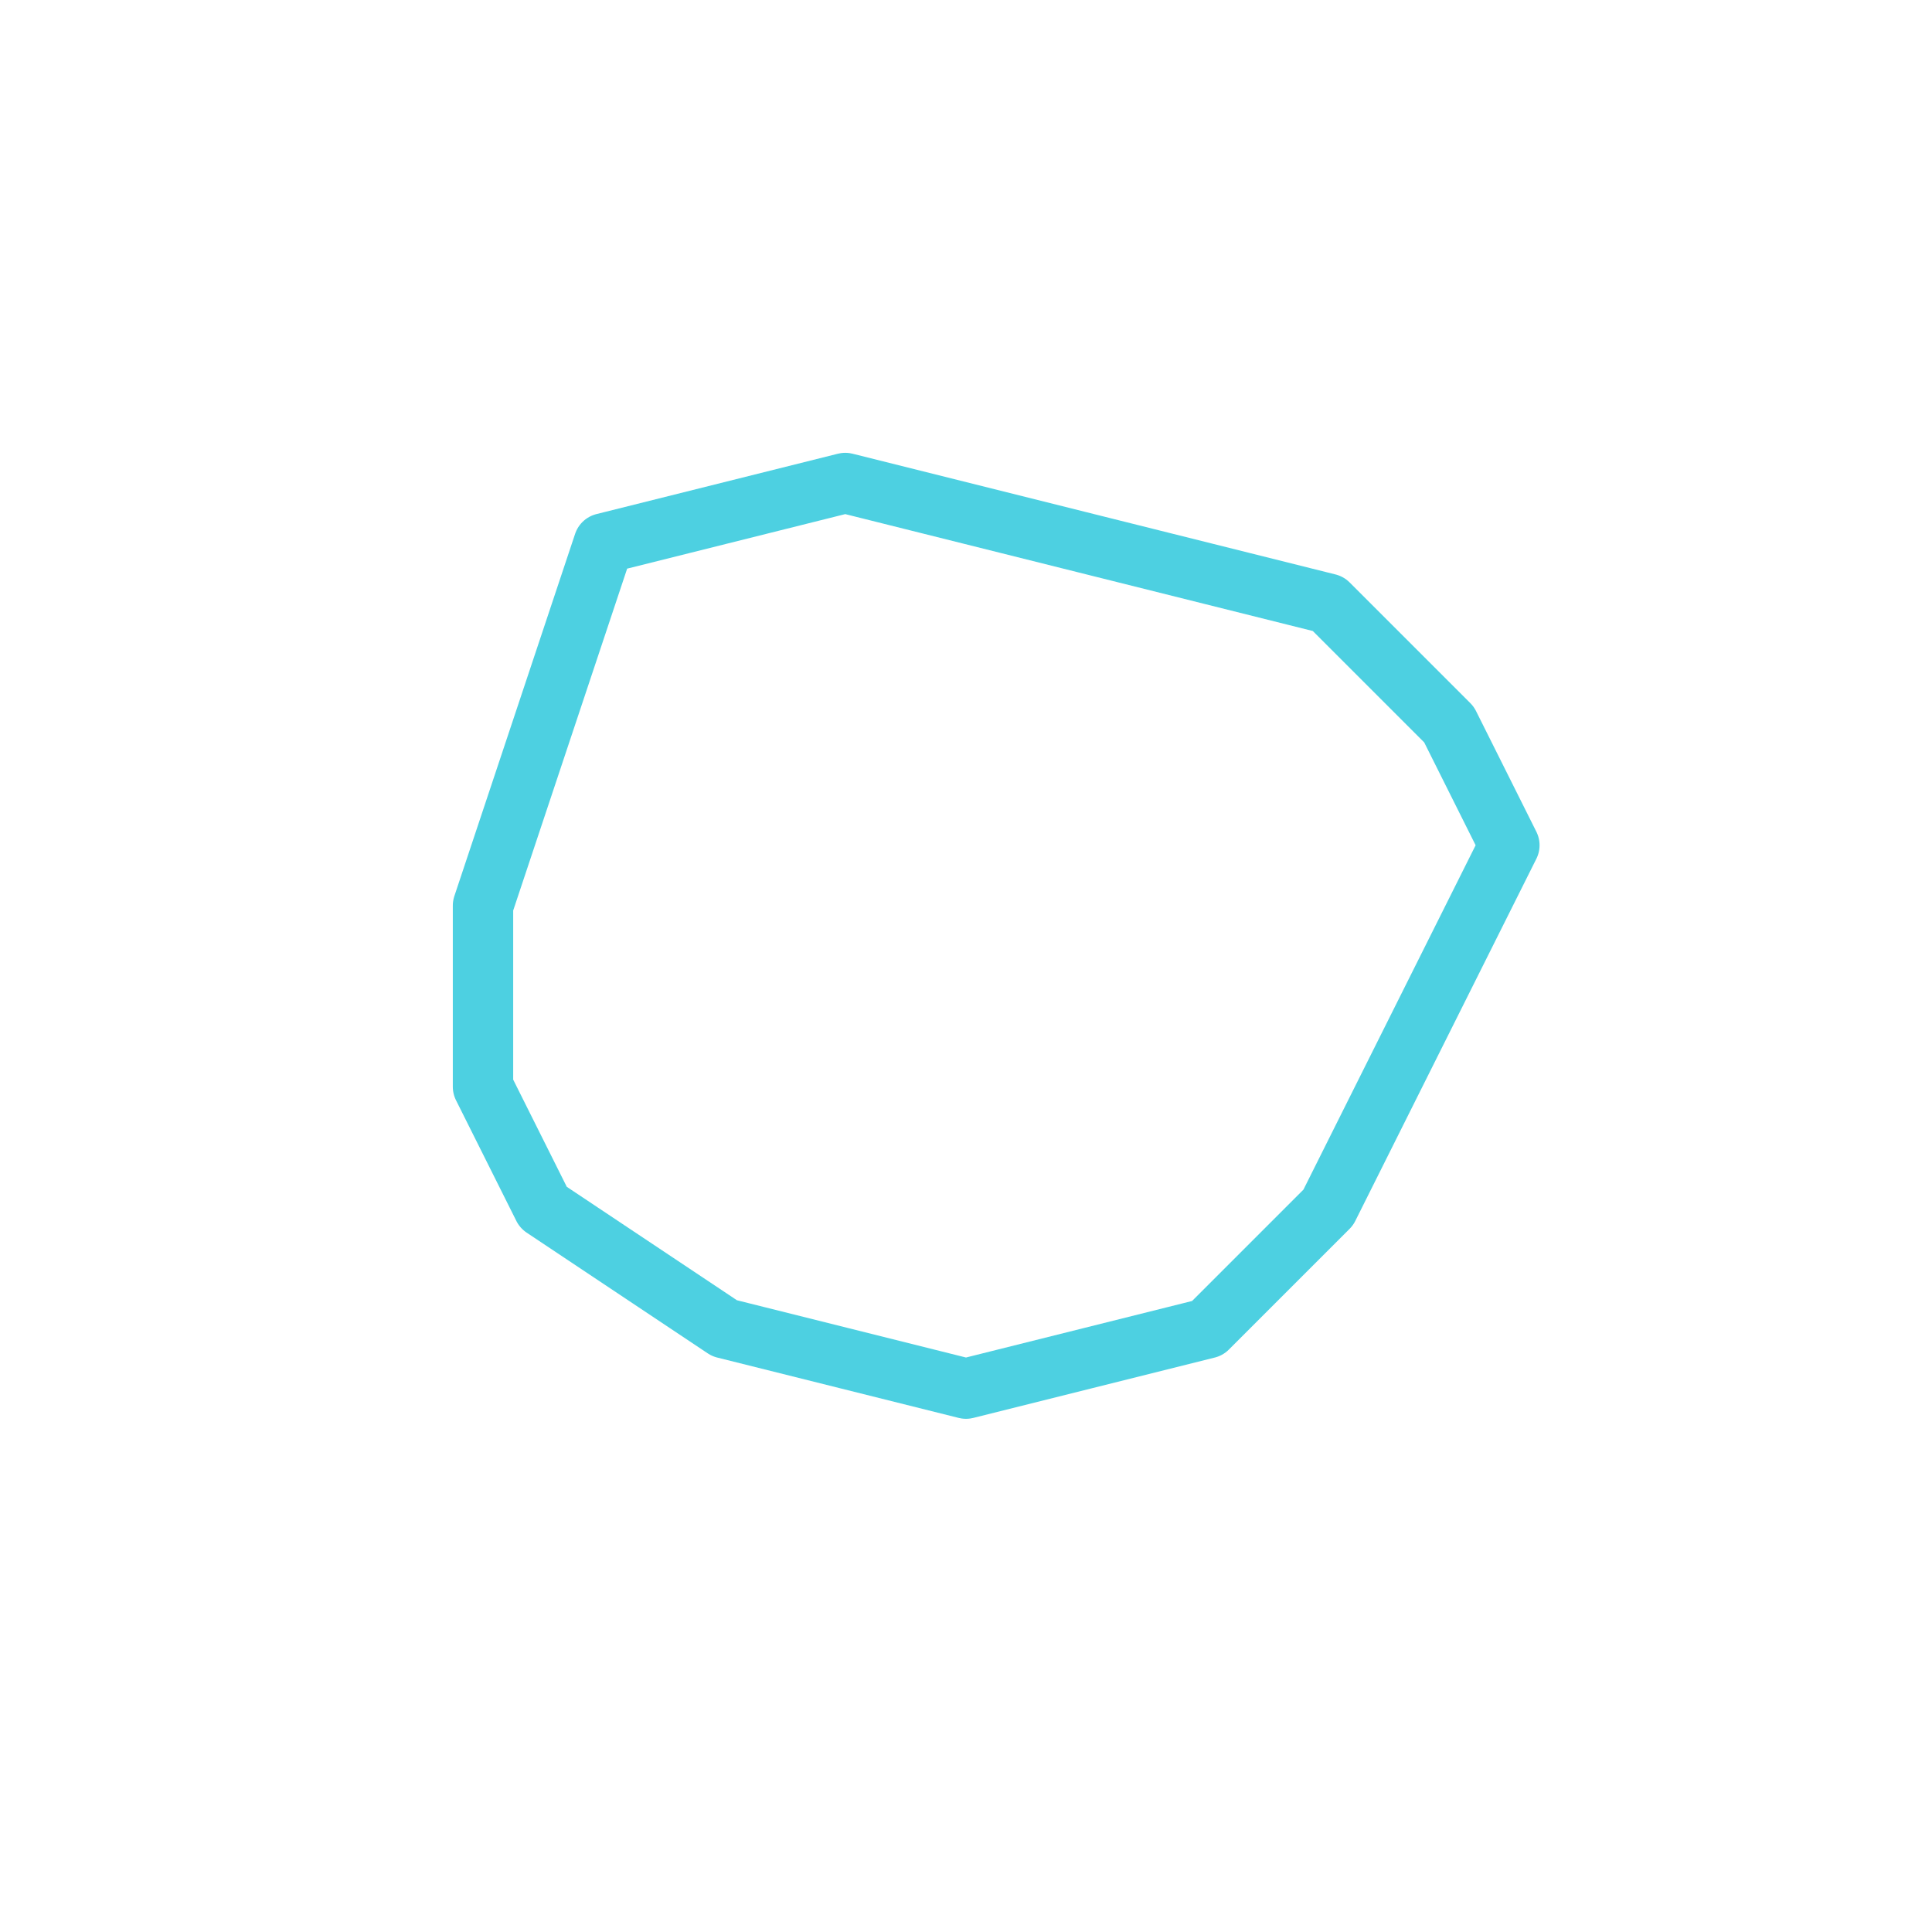
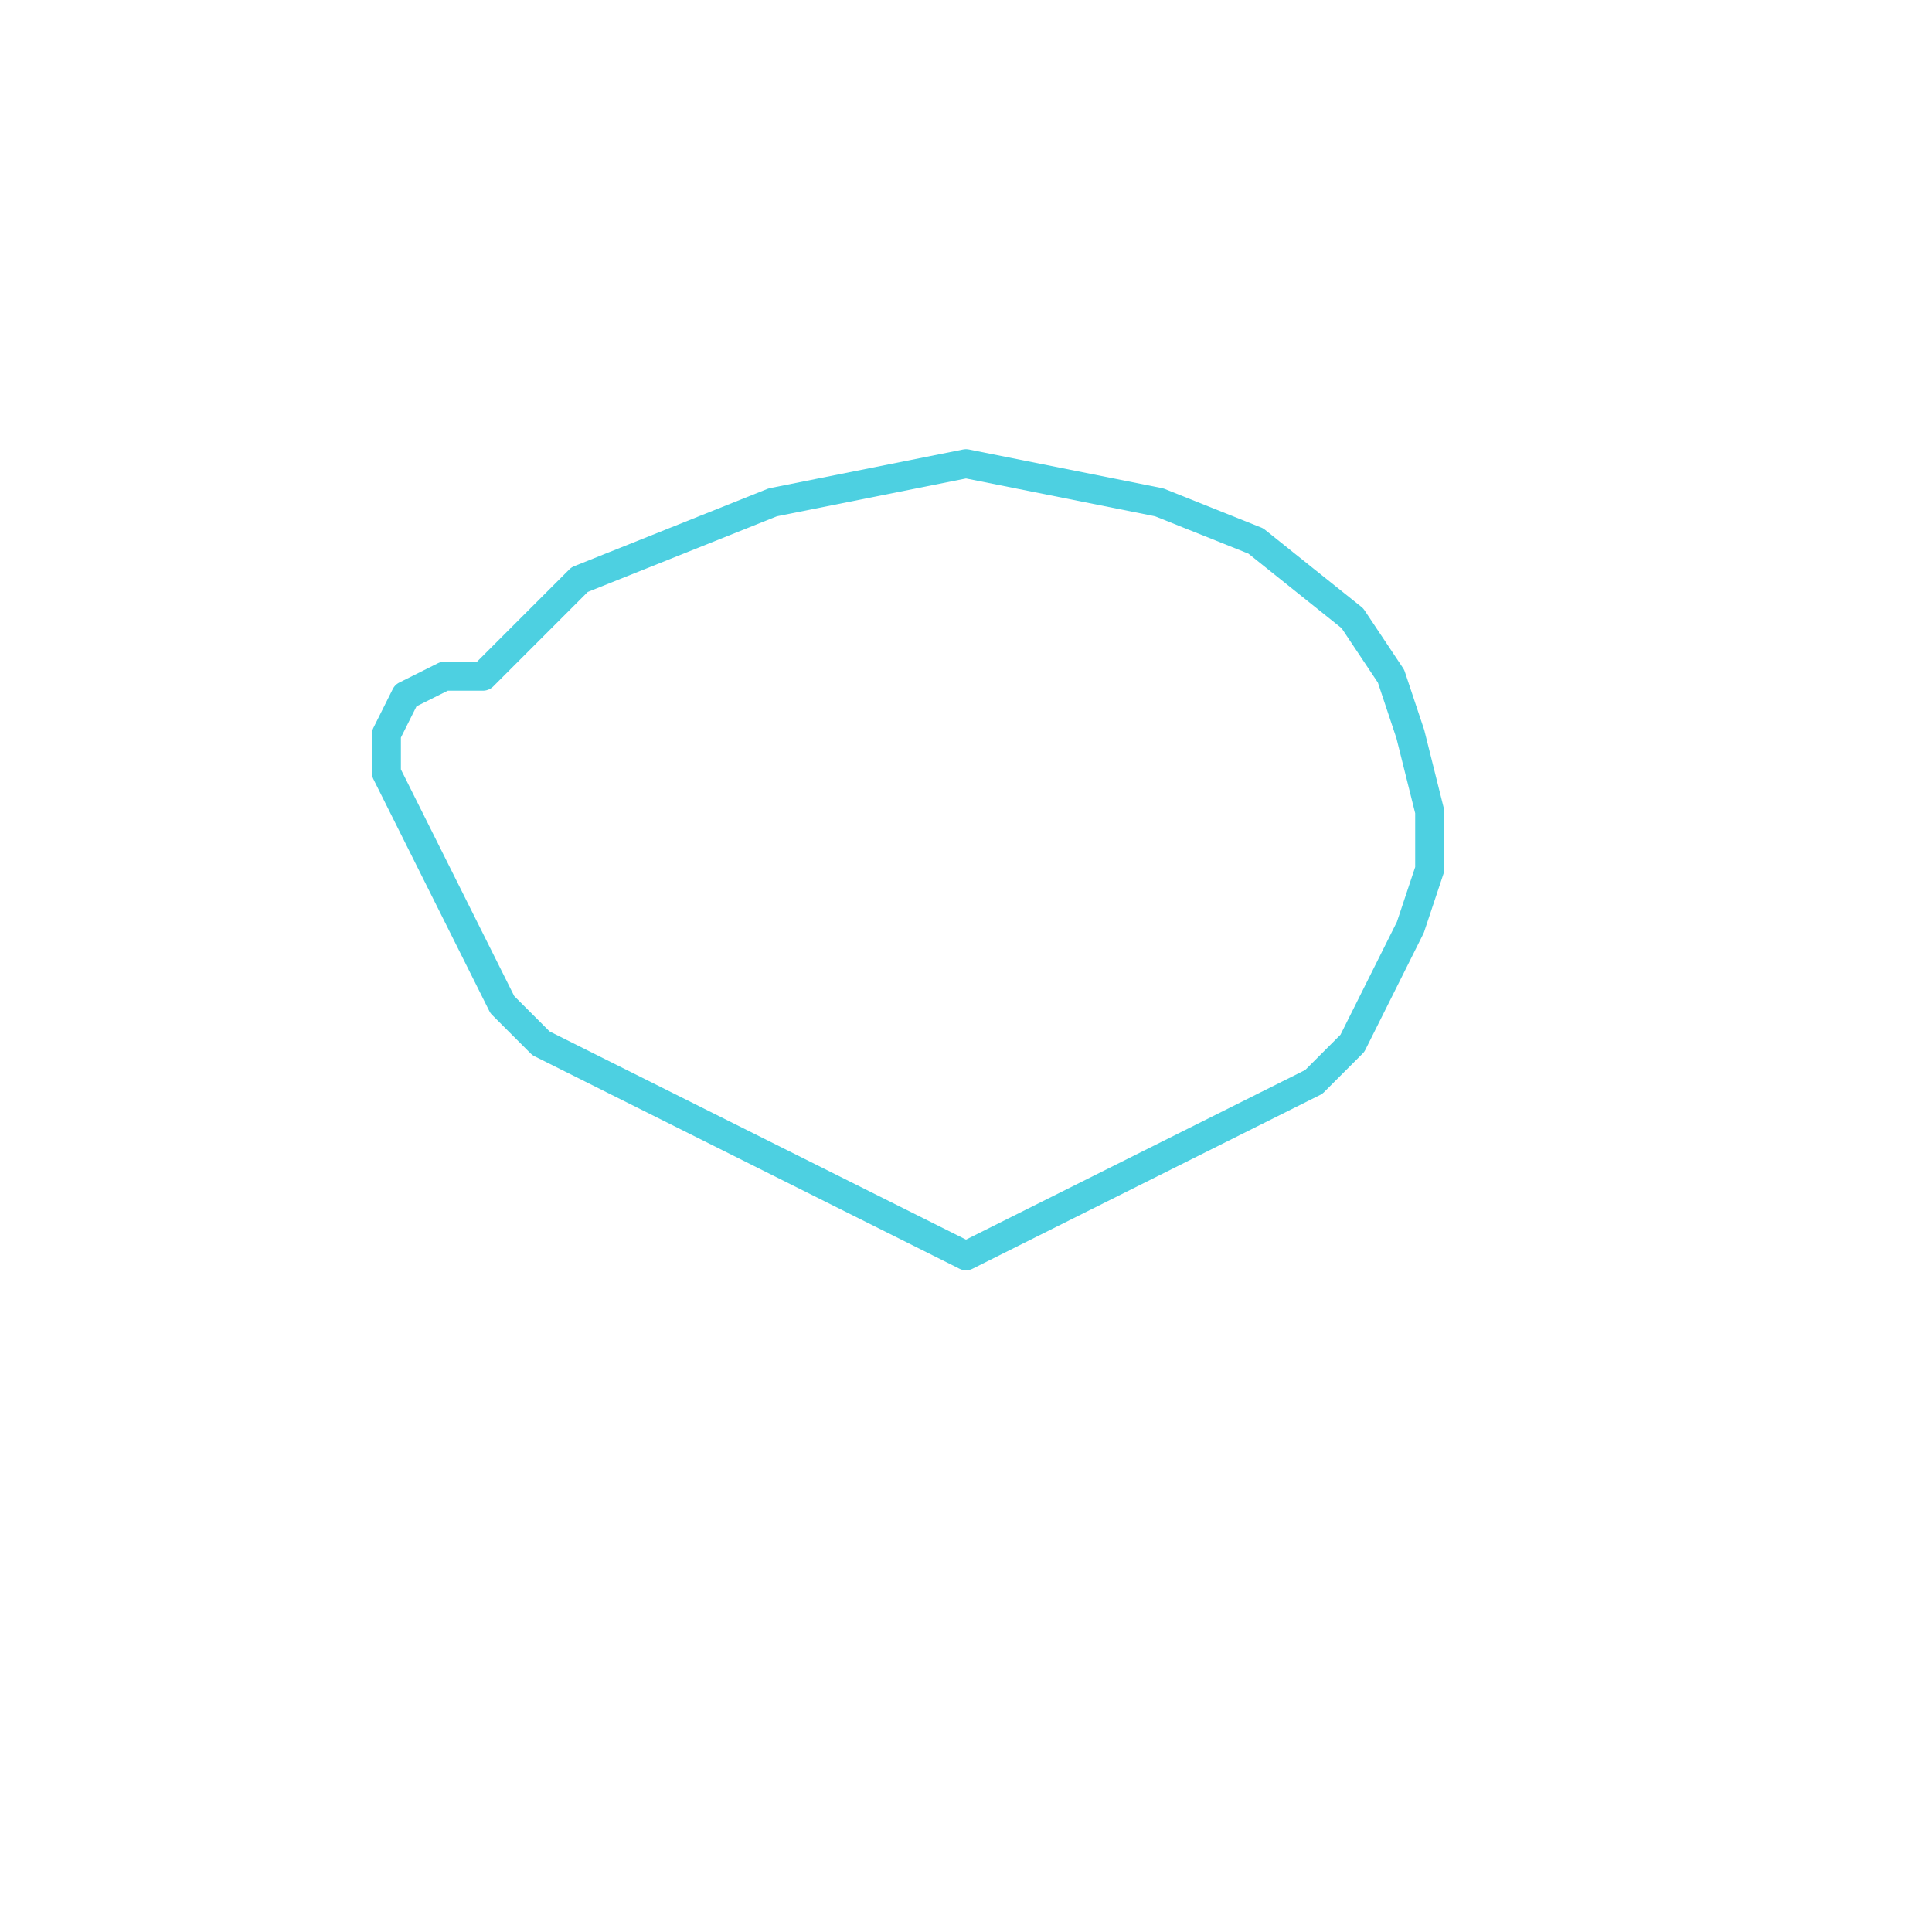
- <svg xmlns="http://www.w3.org/2000/svg" viewBox="0 0 64 64">
-   <path d="M 18 24 L 20 18 L 28 16 L 36 18 L 44 20 L 48 24 L 50 28 L 48 32 L 46 36 L 44 40 L 40 44 L 32 46 L 24 44 L 18 40 L 16 36 L 16 30 Z" fill="none" stroke="#4DD0E1" stroke-width="2" stroke-linejoin="round" stroke-linecap="round" />
+ <svg xmlns="http://www.w3.org/2000/svg" viewBox="0 0 100 100">
+   <path d="M 25 35 L 30 30 L 35 28 L 40 26 L 45 25 L 50 24 L 55 25 L 60 26 L 65 28 L 70 32 L 72 35 L 73 38 L 74 42 L 74 45 L 73 48 L 72 50 L 71 52 L 70 54 L 68 56 L 66 57 L 64 58 L 62 59 L 60 60 L 58 61 L 56 62 L 54 63 L 52 64 L 50 65 L 48 64 L 46 63 L 44 62 L 42 61 L 40 60 L 38 59 L 36 58 L 34 57 L 32 56 L 30 55 L 28 54 L 26 52 L 25 50 L 24 48 L 23 46 L 22 44 L 21 42 L 20 40 L 20 38 L 21 36 L 23 35 Z" fill="none" stroke="#4DD0E1" stroke-width="1.5" stroke-linejoin="round" stroke-linecap="round" />
</svg>
